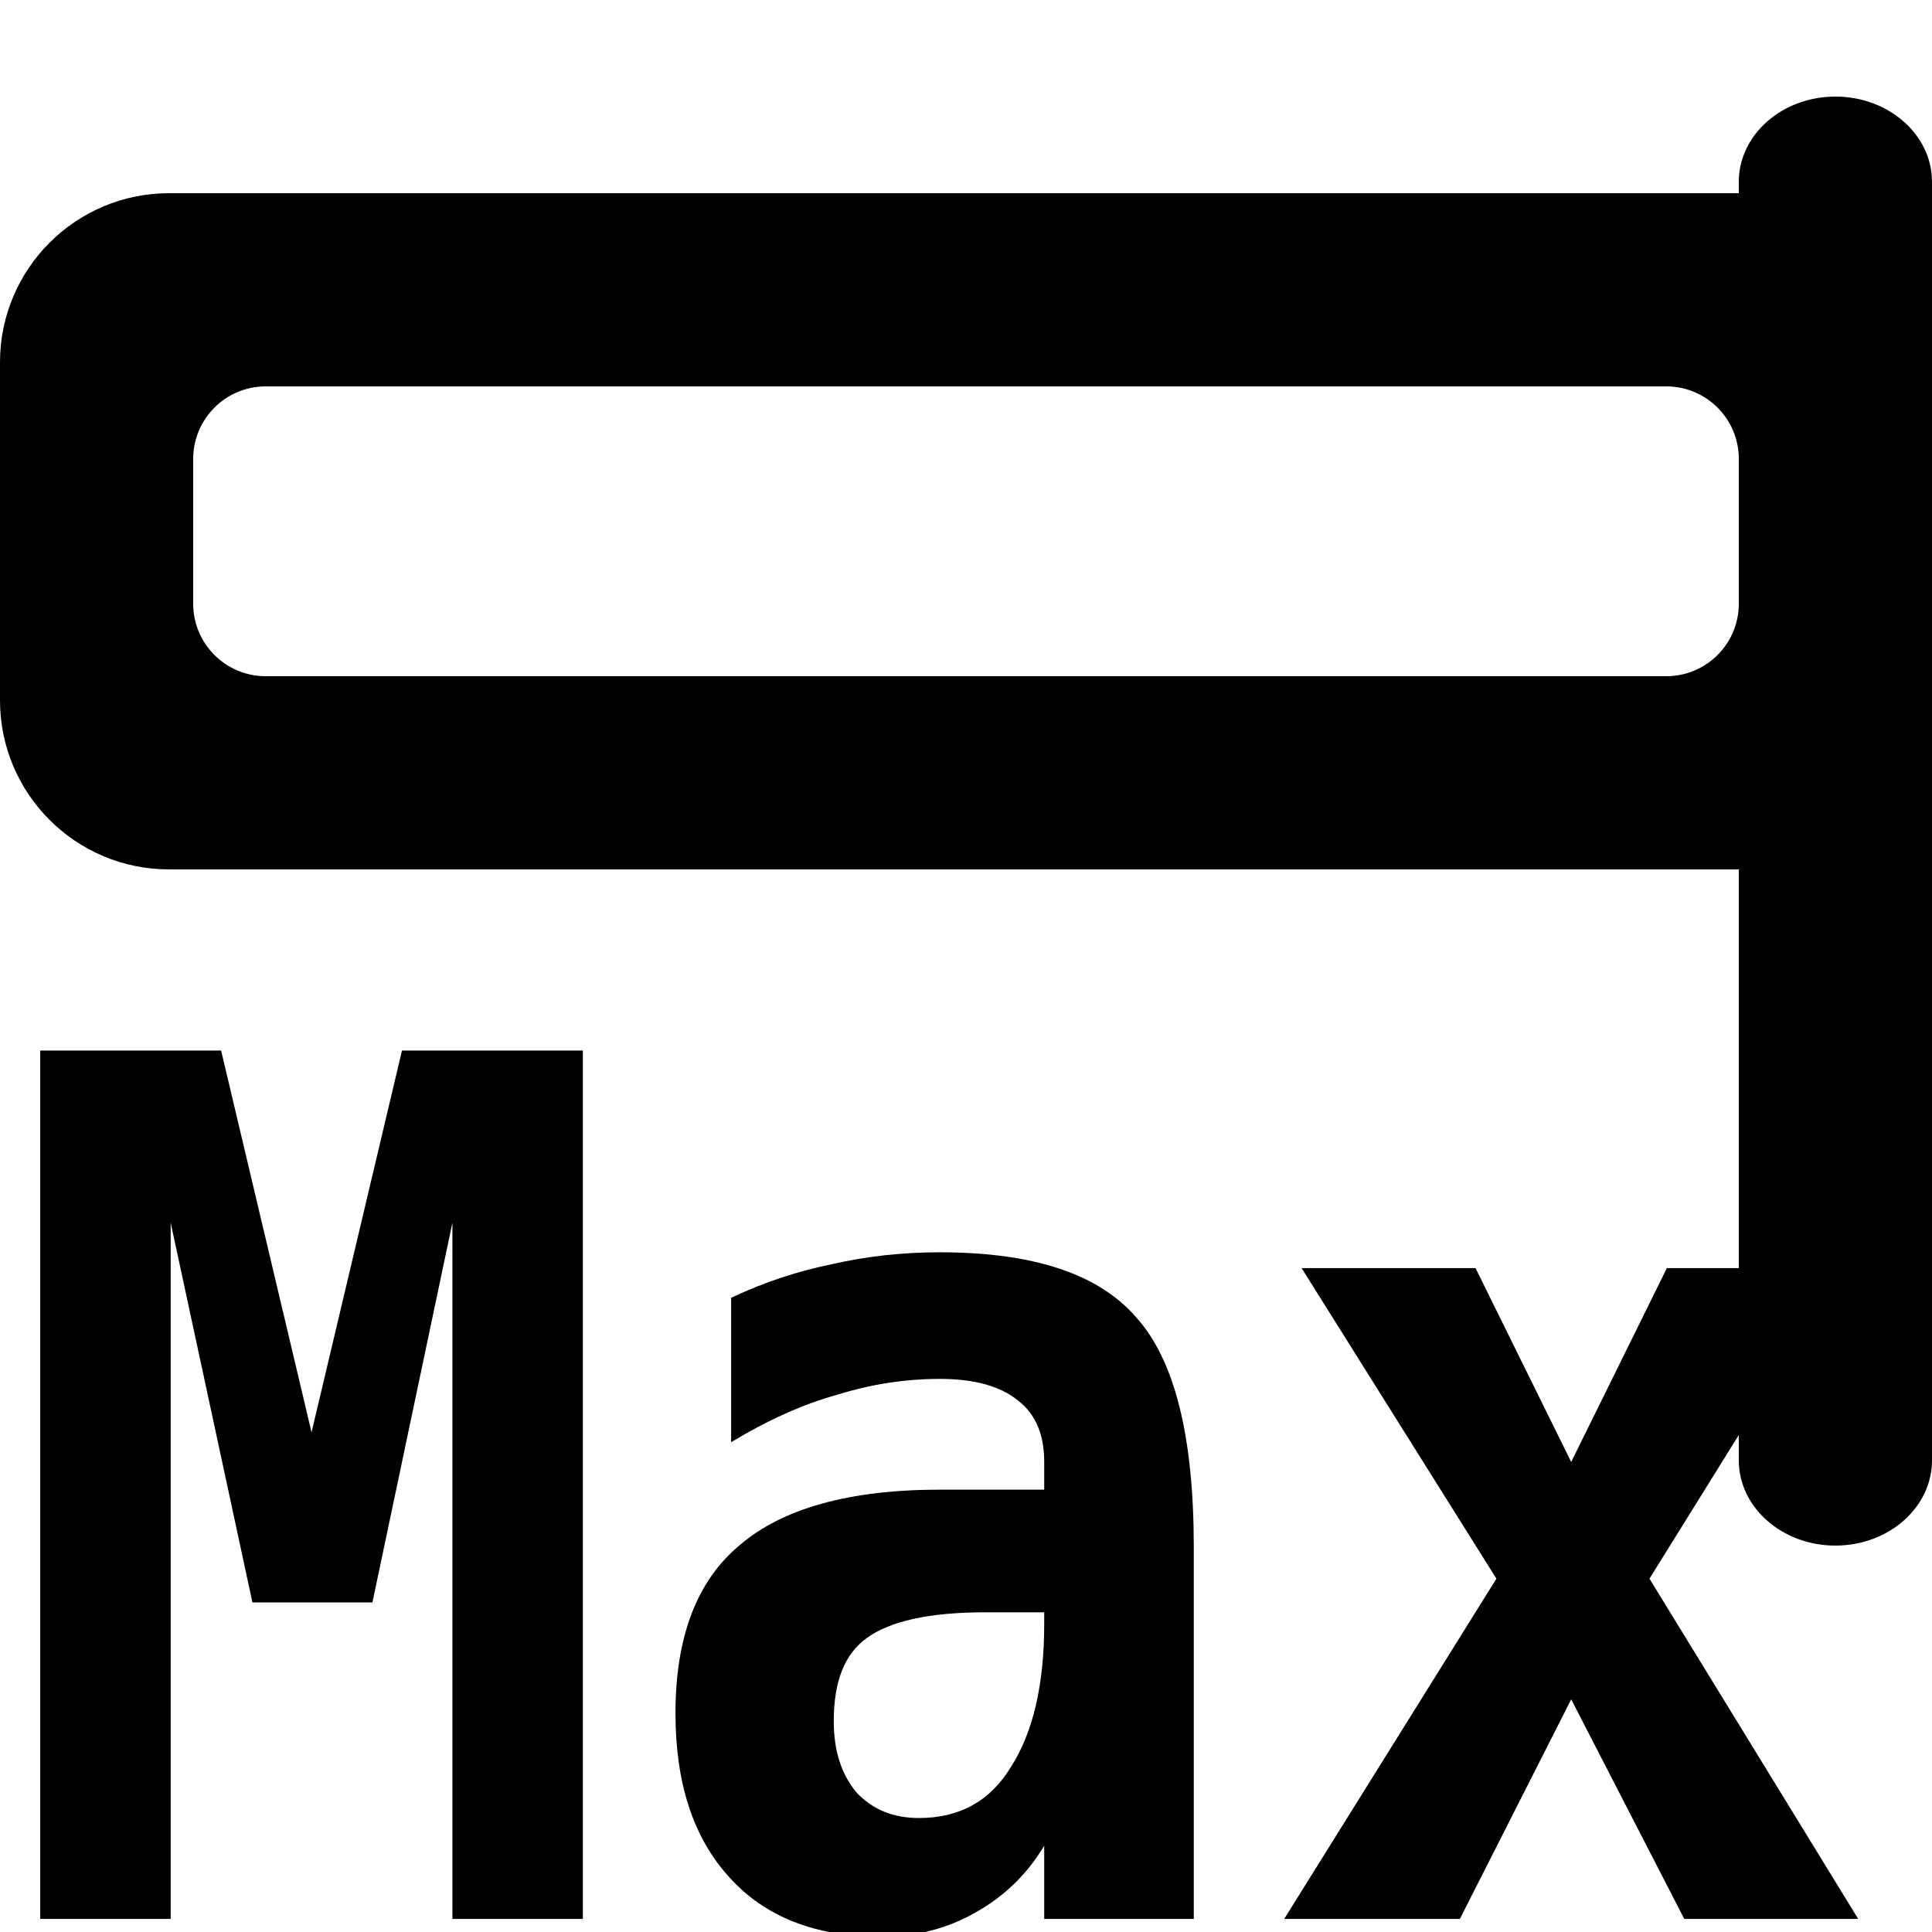
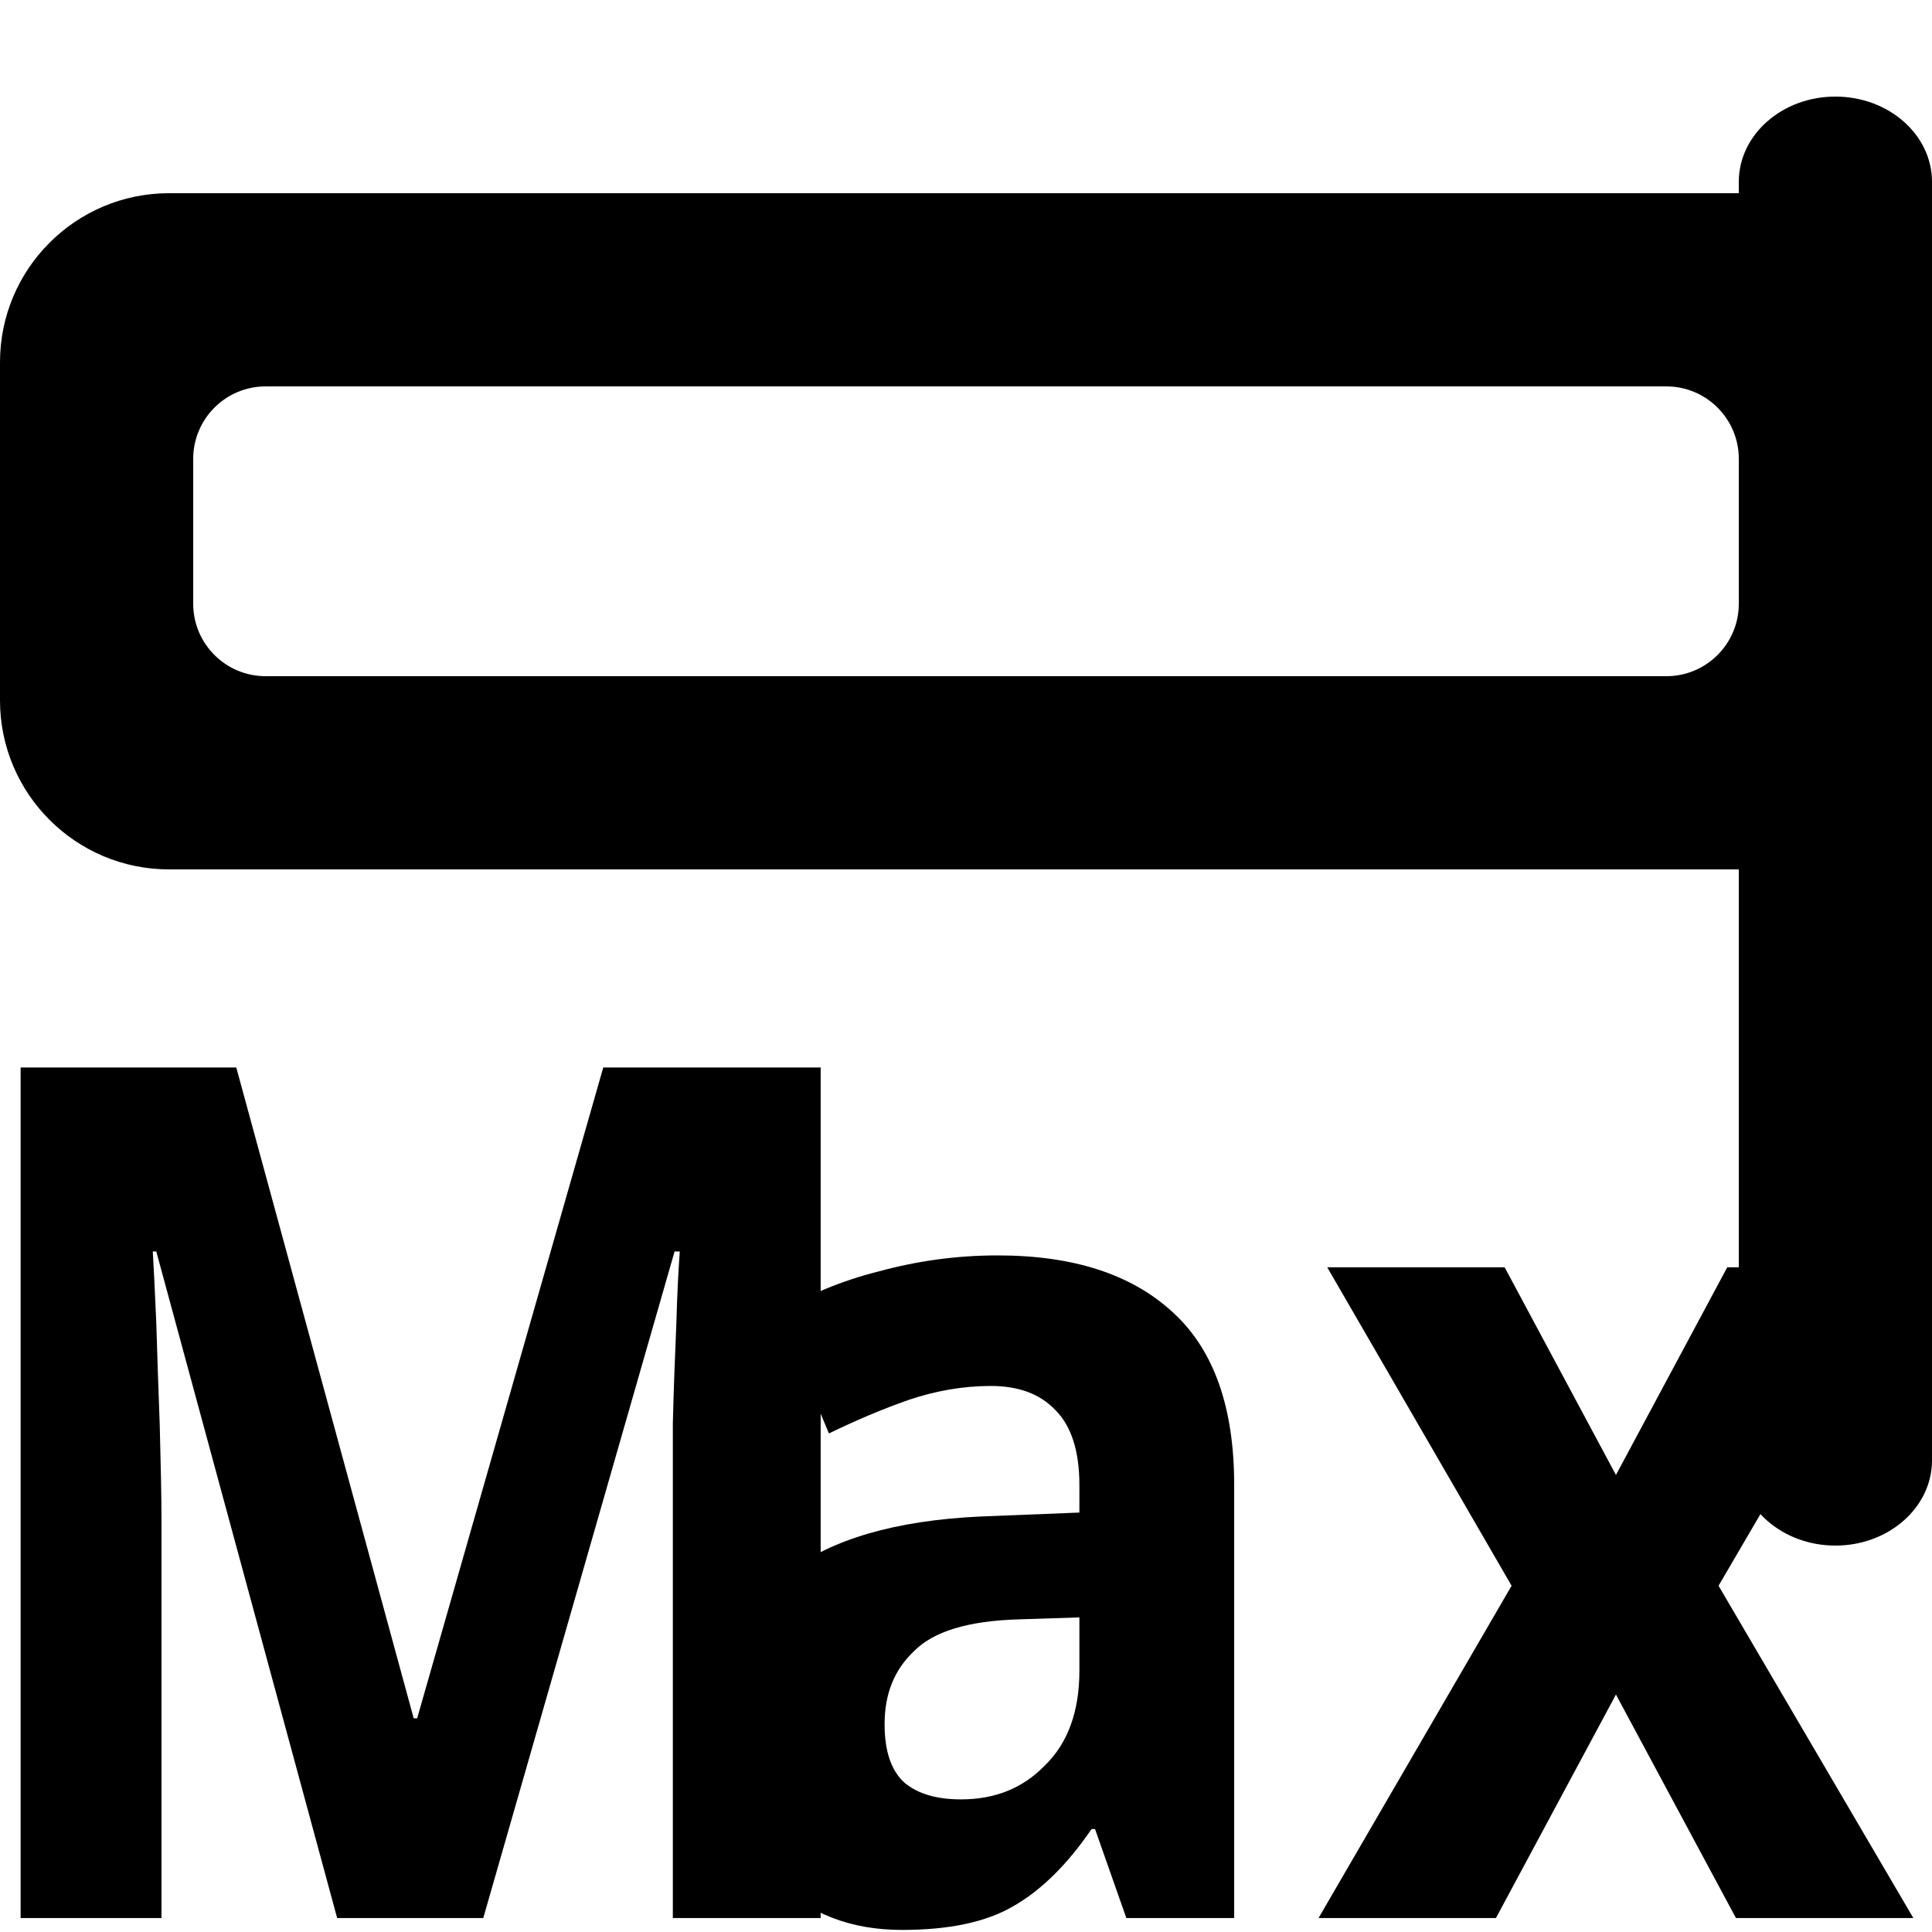
<svg xmlns="http://www.w3.org/2000/svg" width="100%" height="100%" viewBox="0 0 20 20" version="1.1" xml:space="preserve" style="fill-rule:evenodd;clip-rule:evenodd;stroke-linejoin:round;stroke-miterlimit:2;">
  <g transform="matrix(1,0,0,1,-125,-105)">
+     <g id="vThis">
+         </g>
    <g id="vBegin">
        </g>
    <g id="vMin">
        </g>
    <g id="vMax" transform="matrix(1,0,0,1,75,0)">
      <path d="M70,108.75C70,107.784 69.216,107 68.25,107L51.75,107C50.784,107 50,107.784 50,108.75L50,112.25C50,113.216 50.784,114 51.75,114L68.25,114C69.216,114 70,113.216 70,112.25L70,108.75ZM68,109.75C68,109.336 67.664,109 67.25,109L52.75,109C52.336,109 52,109.336 52,109.75L52,111.25C52,111.664 52.336,112 52.75,112L67.25,112C67.664,112 68,111.664 68,111.25L68,109.75Z" />
      <g transform="matrix(1,0,0,0.882352,-32,13.3529)">
        <path d="M100,106L100,121C100,121.552 100.448,122 101,122C101.552,122 102,121.552 102,121L102,106C102,105.448 101.552,105 101,105C100.448,105 100,105.448 100,106Z" />
      </g>
-       <g transform="matrix(1.1523,0,0,1.31051,-96.2363,-46.8534)">
-         <text x="126.878px" y="131.029px" style="font-family:'Consolas-Bold', 'Consolas', monospace;font-weight:700;font-size:9.4px;">Max</text>
+       <g transform="matrix(1.1523,0,0,1.31051,-96.9614,-46.8621)">
+         <text x="126.878px" y="131.029px" style="font-family:'SourceSansPro-Semibold', 'Source Sans Pro', sans-serif;font-weight:600;font-size:9.4px;">M<tspan x="133.655px 138.271px " y="131.029px 131.029px ">ax</tspan>
+         </text>
      </g>
    </g>
    <g id="vEnd">
        </g>
    <g id="Menu">
        </g>
    <g id="EnterFullscreen">
        </g>
    <g id="LeaveFullscreen">
        </g>
    <g id="Switch2Video">
        </g>
    <g id="Switch2Audio">
        </g>
    <g id="Artist" transform="matrix(1.2,0,0,1.2,-22.6,-16)">
      <g id="Member-Right">
            </g>
      <g id="Member-Left">
            </g>
      <g id="Lead-Member">
            </g>
    </g>
    <g id="Album">
        </g>
    <g id="Song">
        </g>
    <g id="Video">
        </g>
    <g id="Remove">
        </g>
    <g id="Insert">
        </g>
    <g id="Append">
        </g>
    <g id="Next">
        </g>
    <g id="Pause">
        </g>
    <g id="Play">
        </g>
    <g id="Insert-Template">
        </g>
    <g id="Play-Template">
        </g>
  </g>
</svg>
